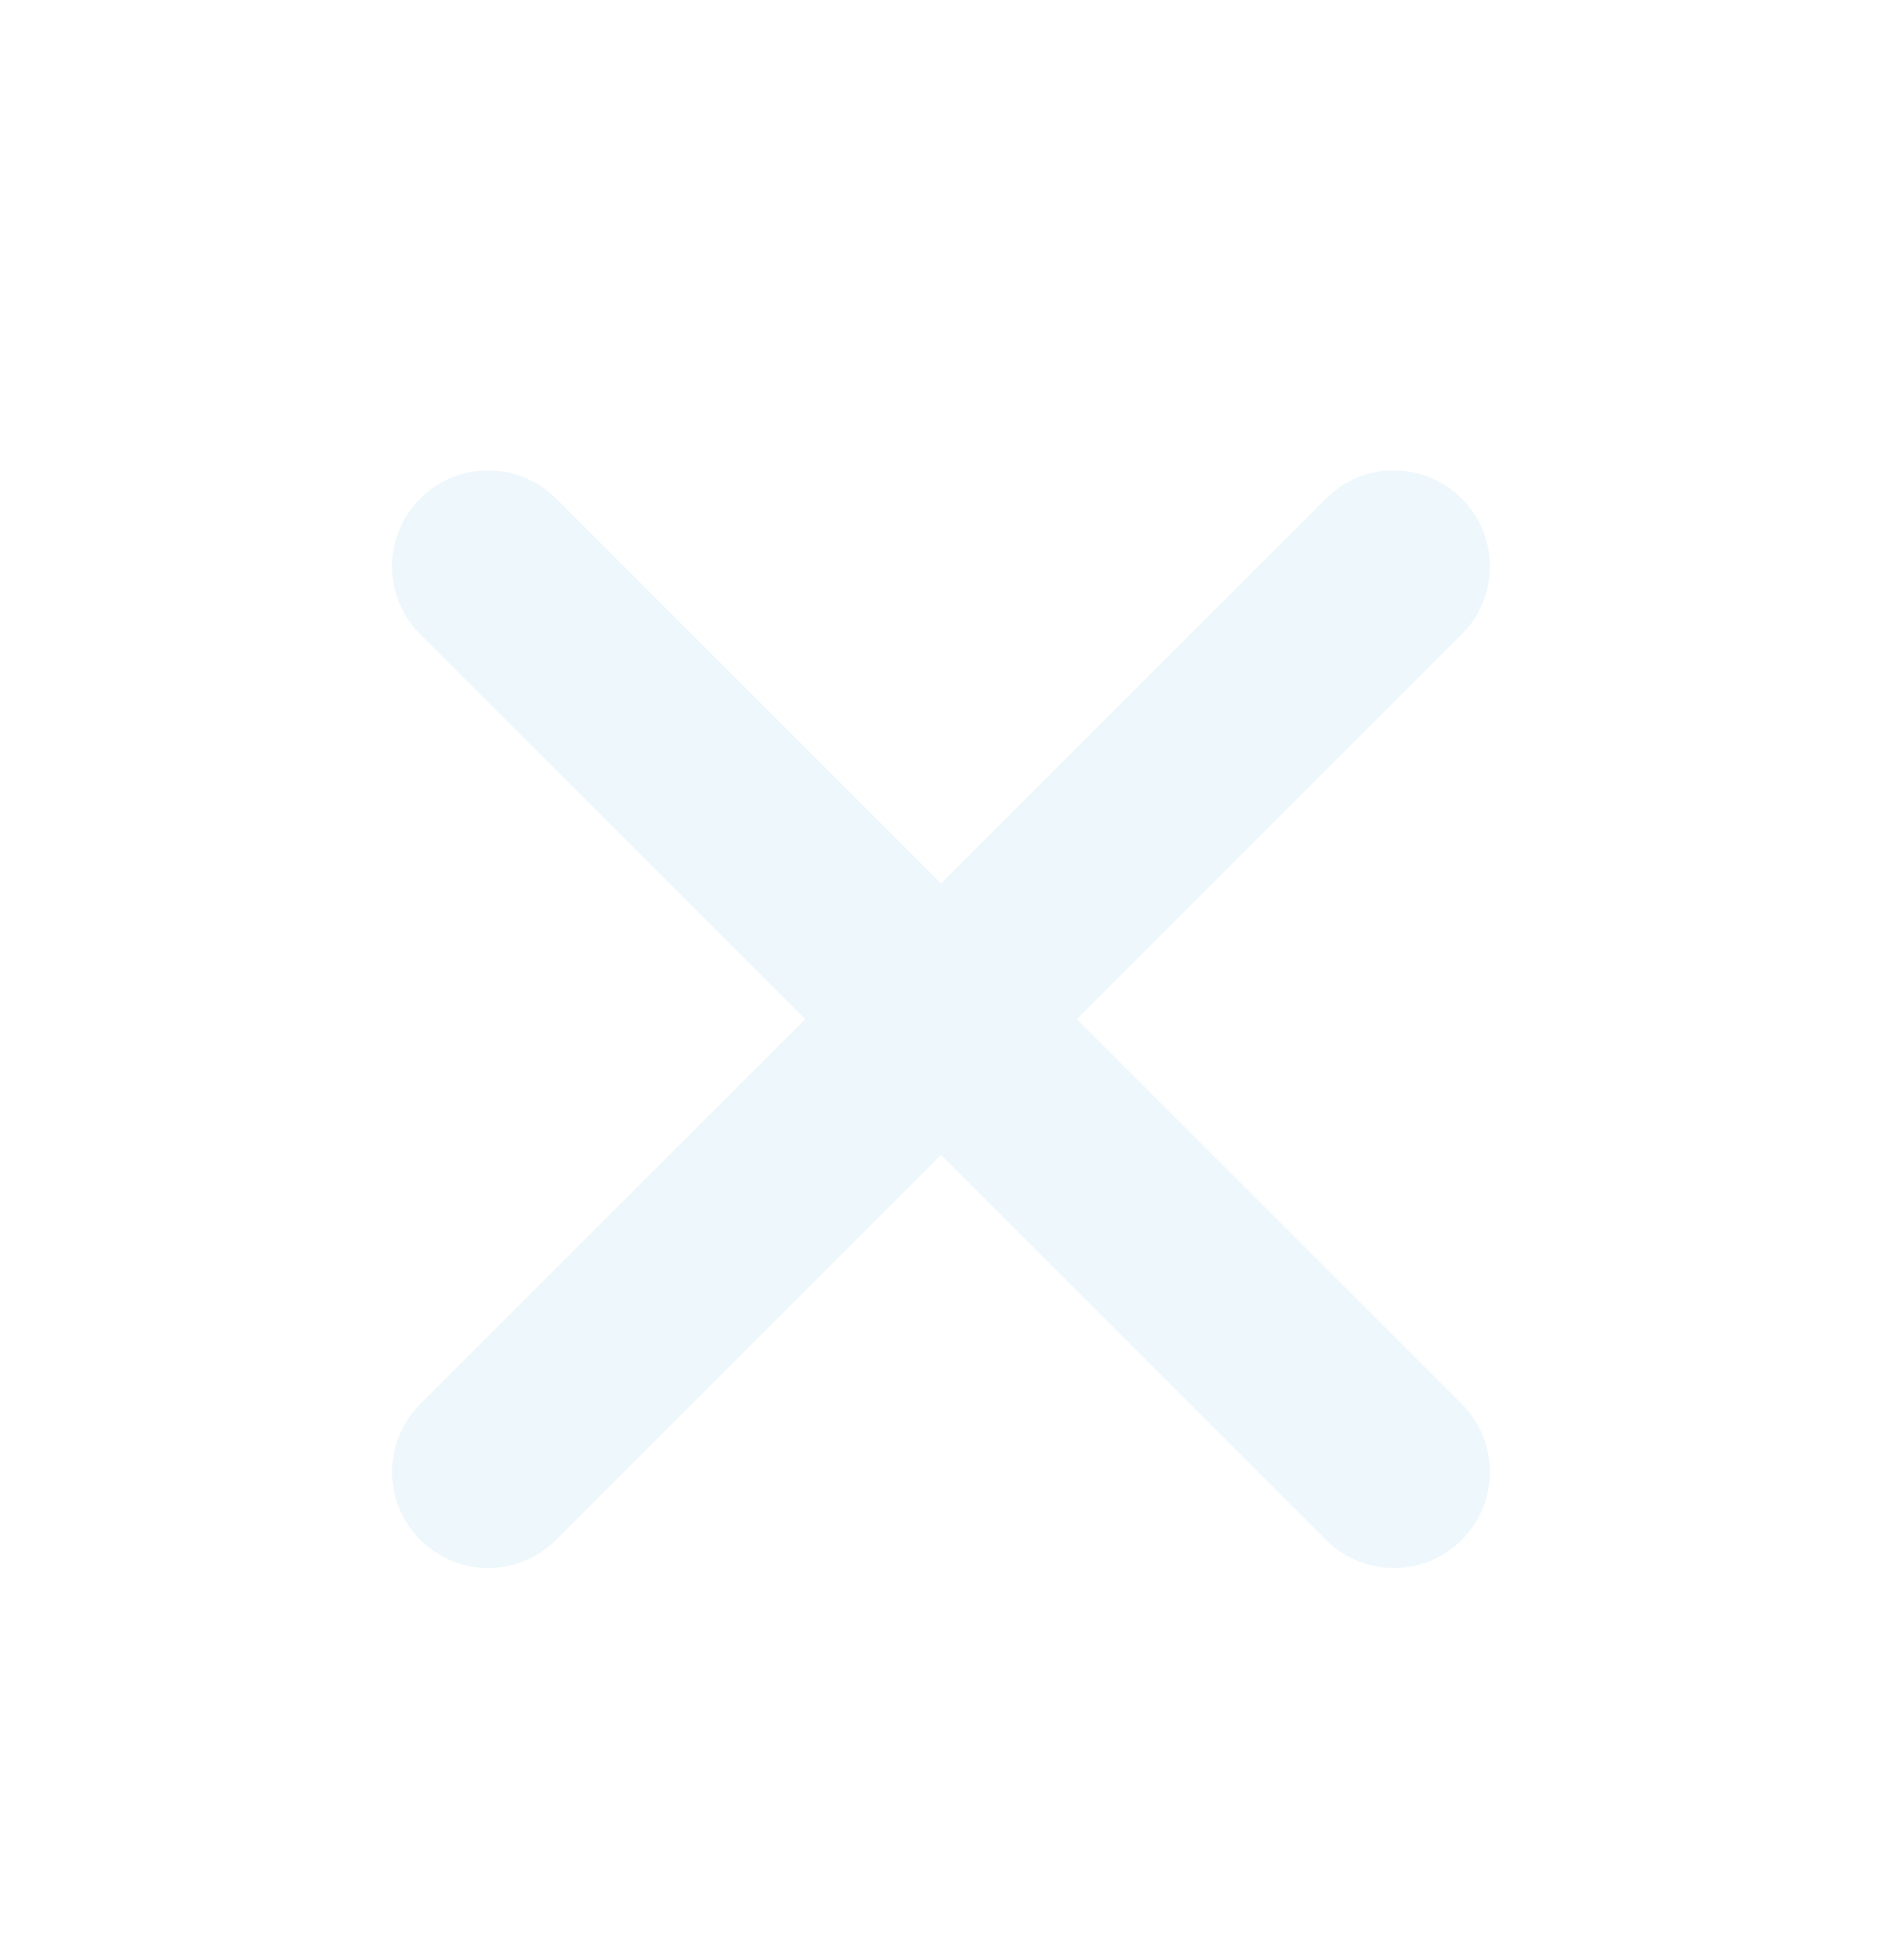
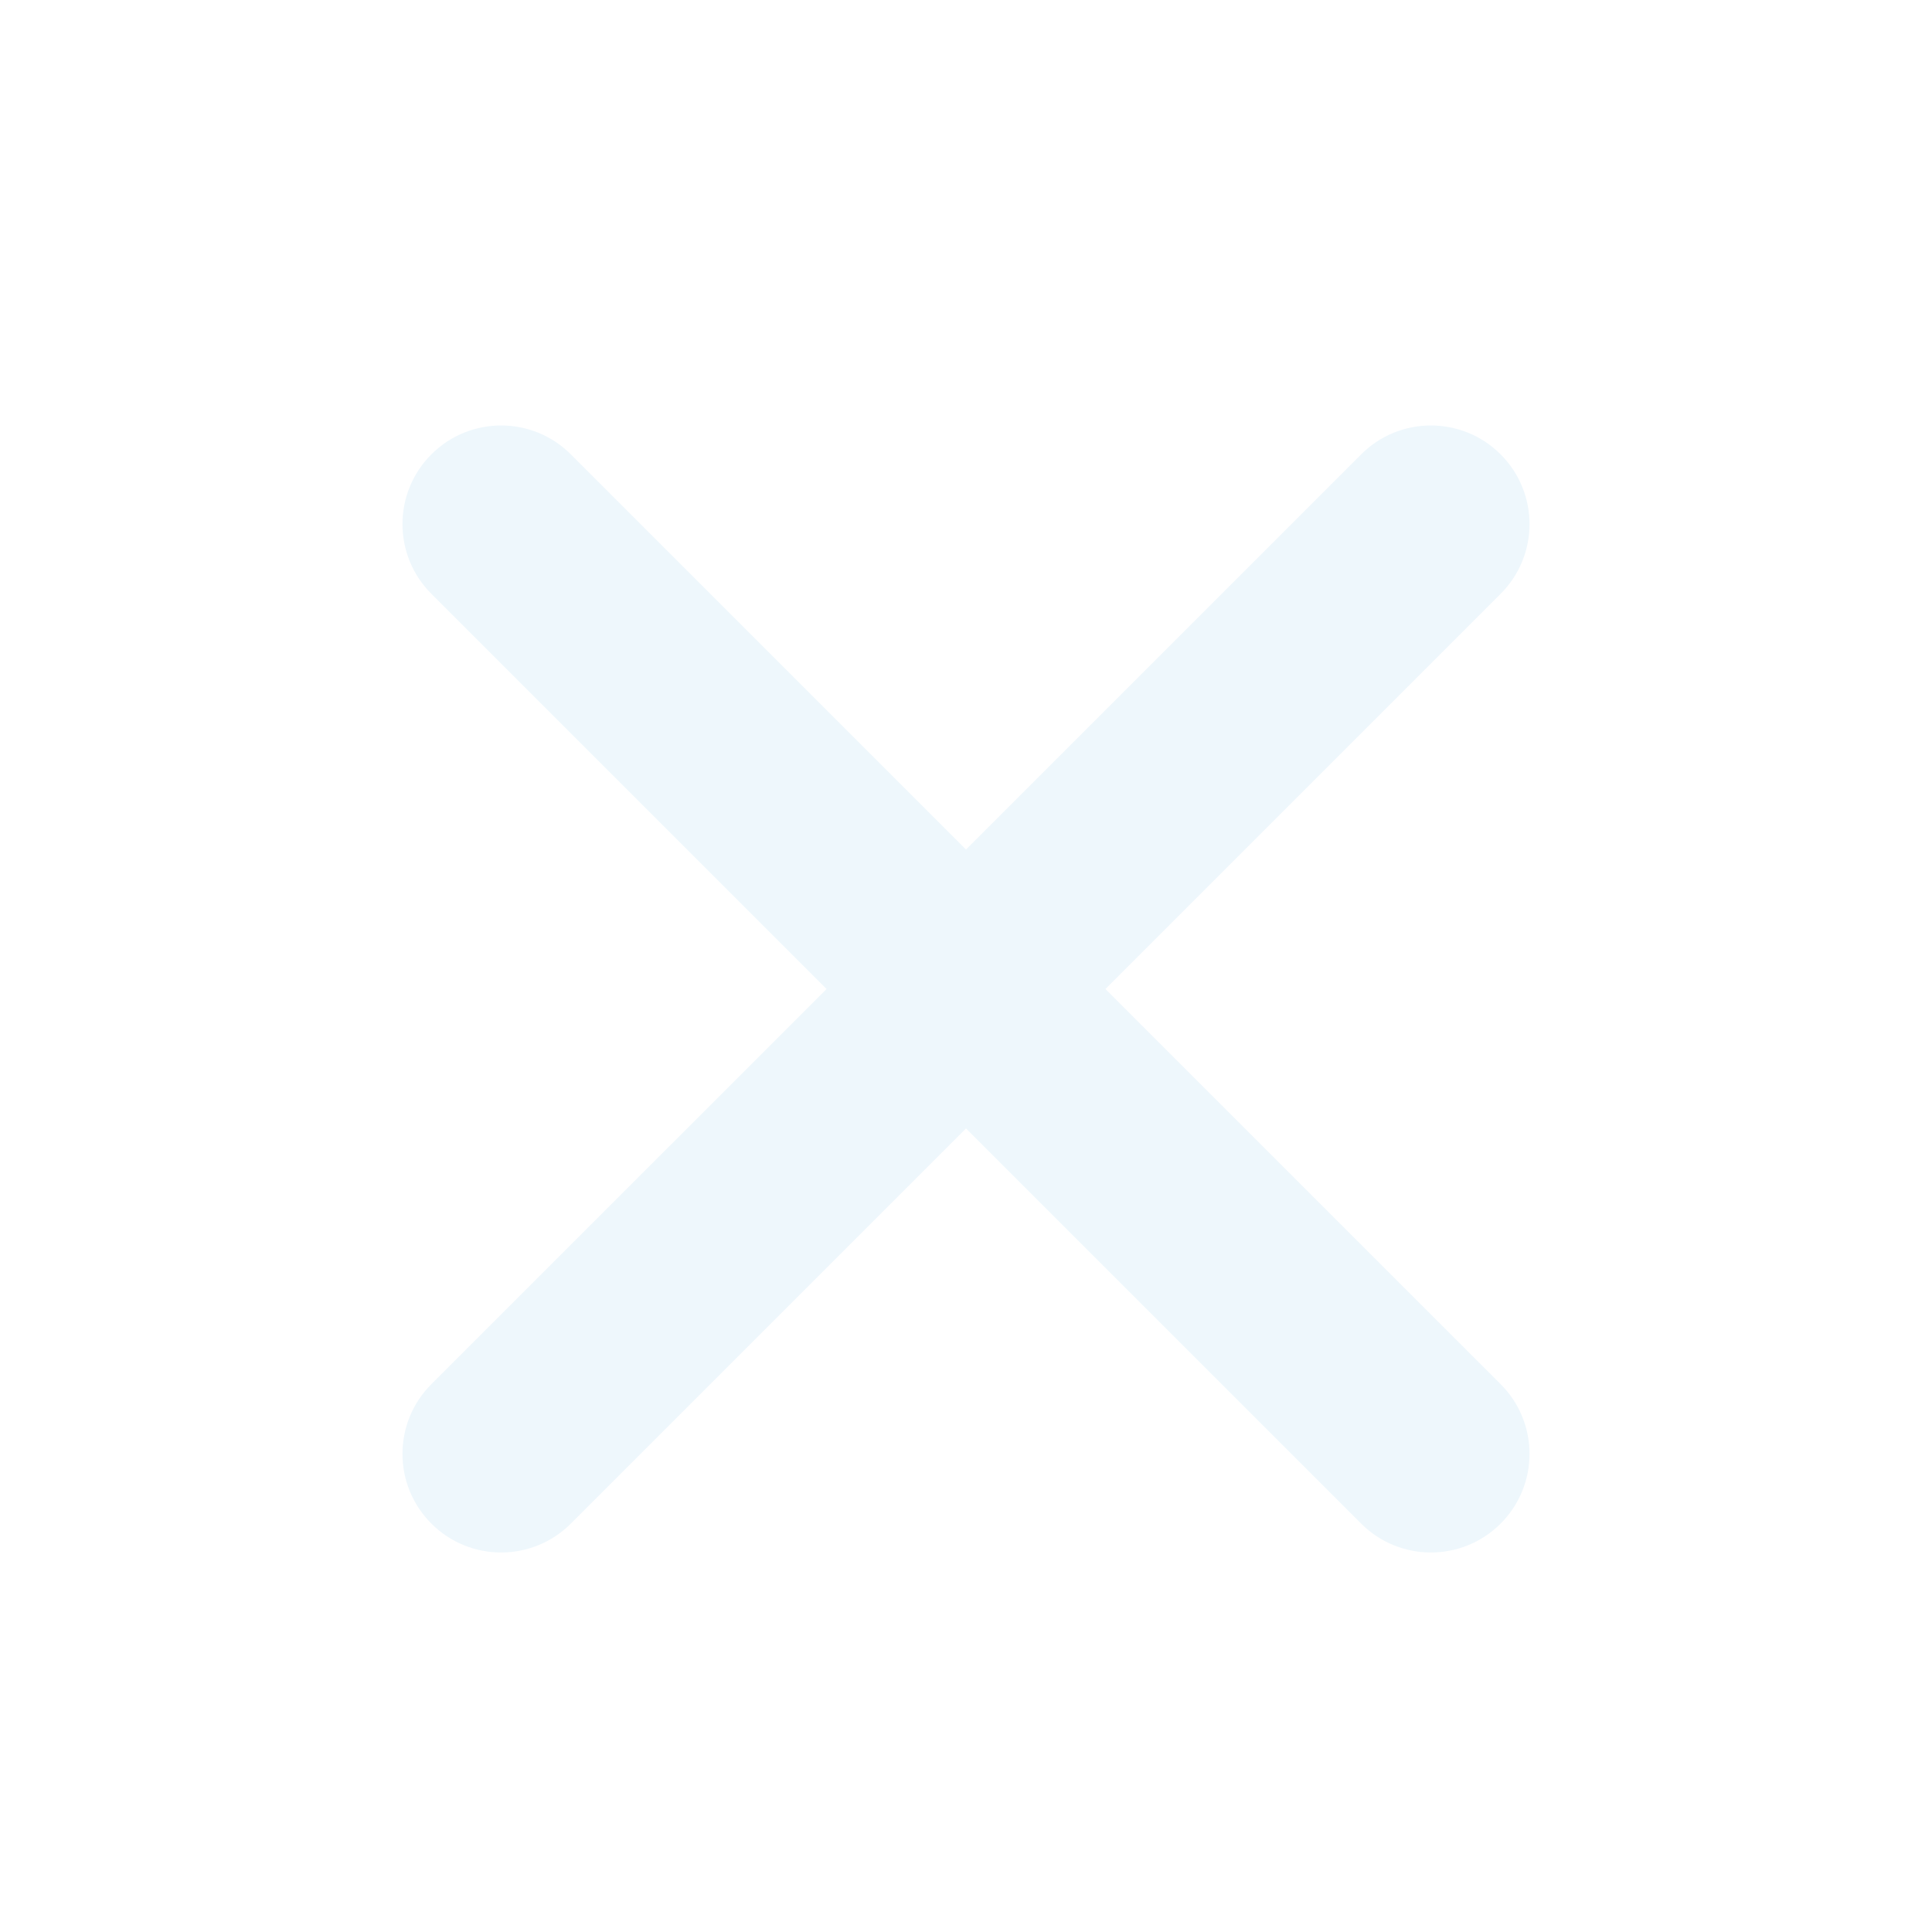
- <svg xmlns="http://www.w3.org/2000/svg" width="current" height="current" viewBox="0 0 24 25" fill="none">
-   <path d="M18.641 8.091C19.12 7.613 19.12 6.837 18.641 6.359C18.163 5.88 17.387 5.88 16.909 6.359L12 11.268L7.091 6.359C6.613 5.88 5.837 5.88 5.359 6.359C4.88 6.837 4.88 7.613 5.359 8.091L10.268 13L5.359 17.909C4.88 18.387 4.88 19.163 5.359 19.641C5.837 20.12 6.613 20.12 7.091 19.641L12 14.732L16.909 19.641C17.387 20.12 18.163 20.12 18.641 19.641C19.12 19.163 19.12 18.387 18.641 17.909L13.732 13L18.641 8.091Z" fill="#EEF7FC" />
+ <svg xmlns="http://www.w3.org/2000/svg" width="current" height="current" viewBox="0 0 24 24" fill="none">
+   <path d="M18.641 7.377C19.12 6.899 19.12 6.123 18.641 5.644C18.163 5.166 17.387 5.166 16.909 5.644L12 10.553L7.091 5.644C6.613 5.166 5.837 5.166 5.359 5.644C4.88 6.123 4.88 6.899 5.359 7.377L10.268 12.286L5.359 17.194C4.88 17.673 4.88 18.448 5.359 18.927C5.837 19.405 6.613 19.405 7.091 18.927L12 14.018L16.909 18.927C17.387 19.405 18.163 19.405 18.641 18.927C19.12 18.448 19.12 17.673 18.641 17.194L13.732 12.286L18.641 7.377Z" fill="#EEF7FC" />
</svg>
